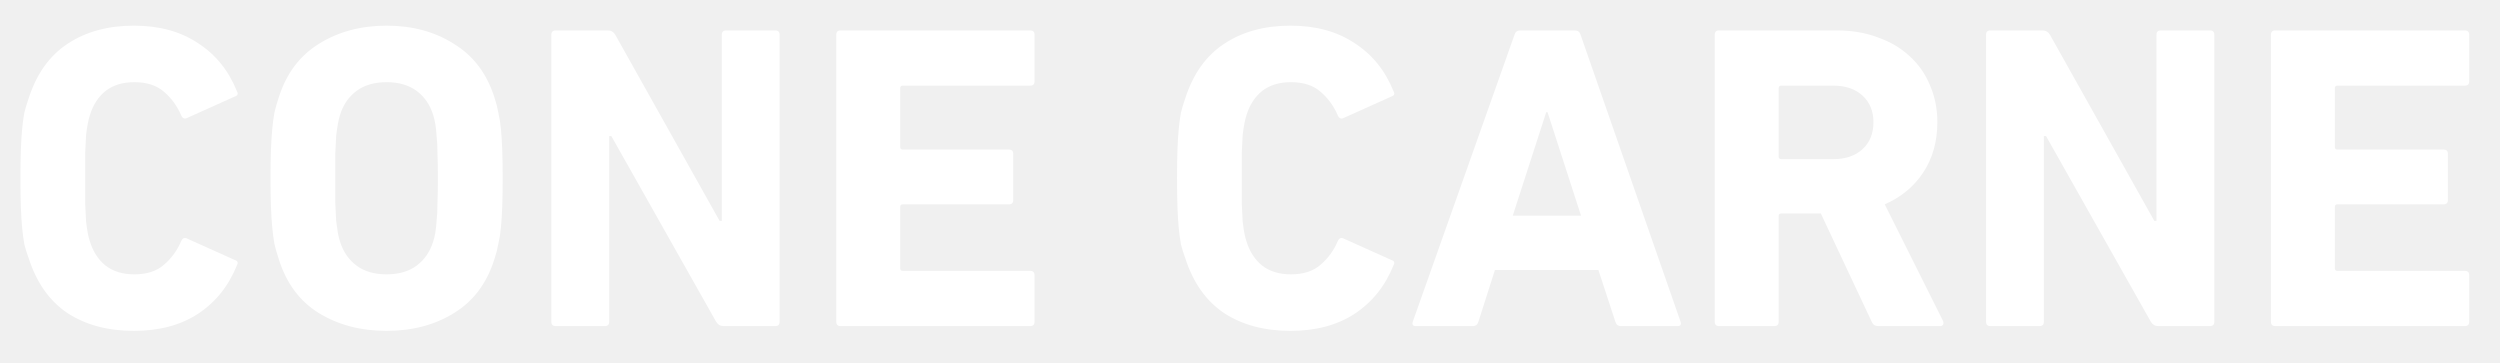
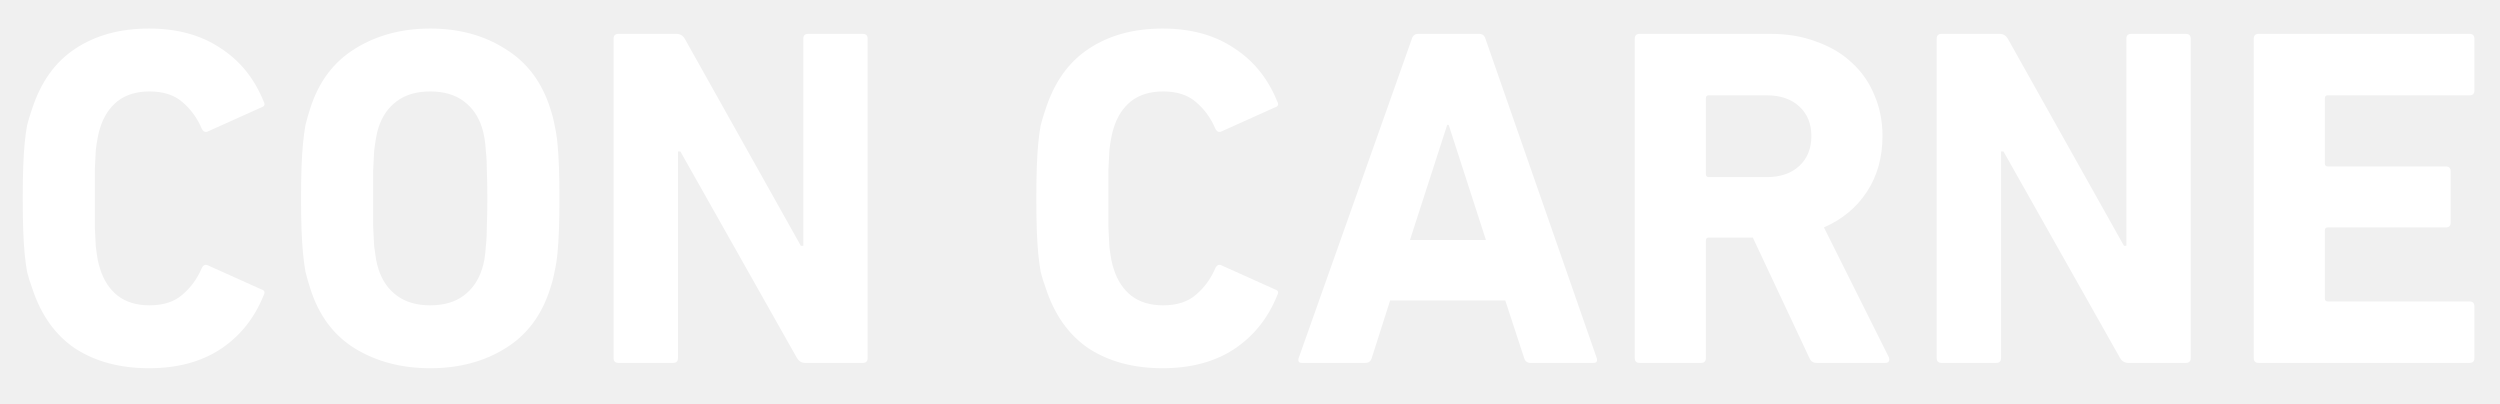
- <svg xmlns="http://www.w3.org/2000/svg" width="69" height="10" viewBox="0 0 69 10" fill="none">
-   <path d="M0.792 7.128C0.744 7 0.704 6.872 0.672 6.744C0.648 6.608 0.628 6.46 0.612 6.3C0.596 6.132 0.584 5.94 0.576 5.724C0.568 5.5 0.564 5.232 0.564 4.92C0.564 4.608 0.568 4.344 0.576 4.128C0.584 3.904 0.596 3.712 0.612 3.552C0.628 3.384 0.648 3.236 0.672 3.108C0.704 2.98 0.744 2.848 0.792 2.712C1.008 2.04 1.364 1.54 1.86 1.212C2.364 0.876 2.976 0.708 3.696 0.708C4.392 0.708 4.98 0.868 5.46 1.188C5.948 1.5 6.308 1.944 6.54 2.52C6.58 2.592 6.56 2.64 6.48 2.664L5.172 3.252C5.1 3.292 5.044 3.272 5.004 3.192C4.892 2.928 4.732 2.708 4.524 2.532C4.324 2.356 4.052 2.268 3.708 2.268C3.388 2.268 3.124 2.348 2.916 2.508C2.716 2.668 2.572 2.888 2.484 3.168C2.46 3.24 2.44 3.32 2.424 3.408C2.408 3.488 2.392 3.592 2.376 3.72C2.368 3.848 2.36 4.008 2.352 4.2C2.352 4.392 2.352 4.632 2.352 4.92C2.352 5.208 2.352 5.448 2.352 5.64C2.36 5.832 2.368 5.992 2.376 6.12C2.392 6.248 2.408 6.356 2.424 6.444C2.44 6.524 2.46 6.6 2.484 6.672C2.572 6.952 2.716 7.172 2.916 7.332C3.124 7.492 3.388 7.572 3.708 7.572C4.052 7.572 4.324 7.484 4.524 7.308C4.732 7.132 4.892 6.912 5.004 6.648C5.044 6.568 5.1 6.548 5.172 6.588L6.48 7.176C6.56 7.2 6.58 7.248 6.54 7.32C6.308 7.896 5.948 8.344 5.46 8.664C4.98 8.976 4.392 9.132 3.696 9.132C2.976 9.132 2.364 8.968 1.86 8.64C1.364 8.304 1.008 7.8 0.792 7.128ZM10.67 9.132C9.958 9.132 9.334 8.968 8.798 8.64C8.27 8.312 7.902 7.816 7.694 7.152C7.646 7.008 7.606 6.868 7.574 6.732C7.55 6.596 7.53 6.444 7.514 6.276C7.498 6.108 7.486 5.916 7.478 5.7C7.47 5.484 7.466 5.224 7.466 4.92C7.466 4.616 7.47 4.356 7.478 4.14C7.486 3.924 7.498 3.732 7.514 3.564C7.53 3.396 7.55 3.244 7.574 3.108C7.606 2.972 7.646 2.832 7.694 2.688C7.902 2.032 8.27 1.54 8.798 1.212C9.334 0.876 9.958 0.708 10.67 0.708C11.382 0.708 12.002 0.876 12.53 1.212C13.066 1.54 13.438 2.032 13.646 2.688C13.694 2.832 13.73 2.972 13.754 3.108C13.786 3.244 13.81 3.396 13.826 3.564C13.842 3.732 13.854 3.924 13.862 4.14C13.87 4.356 13.874 4.616 13.874 4.92C13.874 5.224 13.87 5.484 13.862 5.7C13.854 5.916 13.842 6.108 13.826 6.276C13.81 6.444 13.786 6.596 13.754 6.732C13.73 6.868 13.694 7.008 13.646 7.152C13.438 7.816 13.066 8.312 12.53 8.64C12.002 8.968 11.382 9.132 10.67 9.132ZM10.67 7.572C11.006 7.572 11.282 7.492 11.498 7.332C11.714 7.172 11.866 6.952 11.954 6.672C11.978 6.6 11.998 6.52 12.014 6.432C12.03 6.336 12.042 6.224 12.05 6.096C12.066 5.96 12.074 5.796 12.074 5.604C12.082 5.412 12.086 5.184 12.086 4.92C12.086 4.656 12.082 4.428 12.074 4.236C12.074 4.044 12.066 3.884 12.05 3.756C12.042 3.62 12.03 3.508 12.014 3.42C11.998 3.324 11.978 3.24 11.954 3.168C11.866 2.888 11.714 2.668 11.498 2.508C11.282 2.348 11.006 2.268 10.67 2.268C10.334 2.268 10.058 2.348 9.842 2.508C9.626 2.668 9.474 2.888 9.386 3.168C9.362 3.24 9.342 3.324 9.326 3.42C9.31 3.508 9.294 3.62 9.278 3.756C9.27 3.884 9.262 4.044 9.254 4.236C9.254 4.428 9.254 4.656 9.254 4.92C9.254 5.184 9.254 5.412 9.254 5.604C9.262 5.796 9.27 5.96 9.278 6.096C9.294 6.224 9.31 6.336 9.326 6.432C9.342 6.52 9.362 6.6 9.386 6.672C9.474 6.952 9.626 7.172 9.842 7.332C10.058 7.492 10.334 7.572 10.67 7.572ZM15.217 0.96C15.217 0.88 15.258 0.84 15.338 0.84H16.777C16.866 0.84 16.933 0.88 16.982 0.96L19.861 6.096H19.922V0.96C19.922 0.88 19.962 0.84 20.041 0.84H21.398C21.477 0.84 21.517 0.88 21.517 0.96V8.88C21.517 8.96 21.477 9 21.398 9H19.97C19.881 9 19.814 8.96 19.765 8.88L16.873 3.756H16.814V8.88C16.814 8.96 16.773 9 16.694 9H15.338C15.258 9 15.217 8.96 15.217 8.88V0.96ZM23.081 0.96C23.081 0.88 23.121 0.84 23.201 0.84H28.433C28.513 0.84 28.553 0.88 28.553 0.96V2.244C28.553 2.324 28.513 2.364 28.433 2.364H24.917C24.869 2.364 24.845 2.388 24.845 2.436V4.056C24.845 4.104 24.869 4.128 24.917 4.128H27.845C27.925 4.128 27.965 4.168 27.965 4.248V5.52C27.965 5.6 27.925 5.64 27.845 5.64H24.917C24.869 5.64 24.845 5.664 24.845 5.712V7.404C24.845 7.452 24.869 7.476 24.917 7.476H28.433C28.513 7.476 28.553 7.516 28.553 7.596V8.88C28.553 8.96 28.513 9 28.433 9H23.201C23.121 9 23.081 8.96 23.081 8.88V0.96ZM32.714 7.128C32.666 7 32.626 6.872 32.594 6.744C32.57 6.608 32.55 6.46 32.534 6.3C32.518 6.132 32.506 5.94 32.498 5.724C32.49 5.5 32.486 5.232 32.486 4.92C32.486 4.608 32.49 4.344 32.498 4.128C32.506 3.904 32.518 3.712 32.534 3.552C32.55 3.384 32.57 3.236 32.594 3.108C32.626 2.98 32.666 2.848 32.714 2.712C32.93 2.04 33.286 1.54 33.782 1.212C34.286 0.876 34.898 0.708 35.618 0.708C36.314 0.708 36.902 0.868 37.382 1.188C37.87 1.5 38.23 1.944 38.462 2.52C38.502 2.592 38.482 2.64 38.402 2.664L37.094 3.252C37.022 3.292 36.966 3.272 36.926 3.192C36.814 2.928 36.654 2.708 36.446 2.532C36.246 2.356 35.974 2.268 35.63 2.268C35.31 2.268 35.046 2.348 34.838 2.508C34.638 2.668 34.494 2.888 34.406 3.168C34.382 3.24 34.362 3.32 34.346 3.408C34.33 3.488 34.314 3.592 34.298 3.72C34.29 3.848 34.282 4.008 34.274 4.2C34.274 4.392 34.274 4.632 34.274 4.92C34.274 5.208 34.274 5.448 34.274 5.64C34.282 5.832 34.29 5.992 34.298 6.12C34.314 6.248 34.33 6.356 34.346 6.444C34.362 6.524 34.382 6.6 34.406 6.672C34.494 6.952 34.638 7.172 34.838 7.332C35.046 7.492 35.31 7.572 35.63 7.572C35.974 7.572 36.246 7.484 36.446 7.308C36.654 7.132 36.814 6.912 36.926 6.648C36.966 6.568 37.022 6.548 37.094 6.588L38.402 7.176C38.482 7.2 38.502 7.248 38.462 7.32C38.23 7.896 37.87 8.344 37.382 8.664C36.902 8.976 36.314 9.132 35.618 9.132C34.898 9.132 34.286 8.968 33.782 8.64C33.286 8.304 32.93 7.8 32.714 7.128ZM41.8 0.96C41.824 0.88 41.876 0.84 41.956 0.84H43.468C43.548 0.84 43.6 0.88 43.624 0.96L46.384 8.88C46.408 8.96 46.38 9 46.3 9H44.74C44.66 9 44.608 8.96 44.584 8.88L44.116 7.452H41.26L40.804 8.88C40.78 8.96 40.728 9 40.648 9H39.076C38.996 9 38.968 8.96 38.992 8.88L41.8 0.96ZM43.636 5.952L42.712 3.096H42.676L41.752 5.952H43.636ZM51.839 9C51.751 9 51.691 8.96 51.659 8.88L50.255 5.892H49.163C49.115 5.892 49.091 5.916 49.091 5.964V8.88C49.091 8.96 49.051 9 48.971 9H47.447C47.367 9 47.327 8.96 47.327 8.88V0.96C47.327 0.88 47.367 0.84 47.447 0.84H50.699C51.115 0.84 51.491 0.904 51.827 1.032C52.171 1.152 52.463 1.324 52.703 1.548C52.951 1.772 53.139 2.04 53.267 2.352C53.403 2.664 53.471 3.004 53.471 3.372C53.471 3.9 53.343 4.36 53.087 4.752C52.831 5.144 52.475 5.44 52.019 5.64L53.627 8.856C53.643 8.896 53.643 8.932 53.627 8.964C53.611 8.988 53.583 9 53.543 9H51.839ZM50.603 4.392C50.939 4.392 51.207 4.3 51.407 4.116C51.607 3.932 51.707 3.684 51.707 3.372C51.707 3.068 51.607 2.824 51.407 2.64C51.207 2.456 50.939 2.364 50.603 2.364H49.163C49.115 2.364 49.091 2.388 49.091 2.436V4.32C49.091 4.368 49.115 4.392 49.163 4.392H50.603ZM54.815 0.96C54.815 0.88 54.855 0.84 54.935 0.84H56.375C56.463 0.84 56.531 0.88 56.579 0.96L59.459 6.096H59.519V0.96C59.519 0.88 59.559 0.84 59.639 0.84H60.995C61.075 0.84 61.115 0.88 61.115 0.96V8.88C61.115 8.96 61.075 9 60.995 9H59.567C59.479 9 59.411 8.96 59.363 8.88L56.471 3.756H56.411V8.88C56.411 8.96 56.371 9 56.291 9H54.935C54.855 9 54.815 8.96 54.815 8.88V0.96ZM62.678 0.96C62.678 0.88 62.718 0.84 62.798 0.84H68.03C68.11 0.84 68.15 0.88 68.15 0.96V2.244C68.15 2.324 68.11 2.364 68.03 2.364H64.514C64.466 2.364 64.442 2.388 64.442 2.436V4.056C64.442 4.104 64.466 4.128 64.514 4.128H67.442C67.522 4.128 67.562 4.168 67.562 4.248V5.52C67.562 5.6 67.522 5.64 67.442 5.64H64.514C64.466 5.64 64.442 5.664 64.442 5.712V7.404C64.442 7.452 64.466 7.476 64.514 7.476H68.03C68.11 7.476 68.15 7.516 68.15 7.596V8.88C68.15 8.96 68.11 9 68.03 9H62.798C62.718 9 62.678 8.96 62.678 8.88V0.96Z" fill="white" />
+ <svg xmlns="http://www.w3.org/2000/svg" width="62" height="10" viewBox="0 0 62 10" fill="none">
+   <path d="M0.792 7.128C0.744 7 0.704 6.872 0.672 6.744C0.648 6.608 0.628 6.46 0.612 6.3C0.596 6.132 0.584 5.94 0.576 5.724C0.568 5.5 0.564 5.232 0.564 4.92C0.564 4.608 0.568 4.344 0.576 4.128C0.584 3.904 0.596 3.712 0.612 3.552C0.628 3.384 0.648 3.236 0.672 3.108C0.704 2.98 0.744 2.848 0.792 2.712C1.008 2.04 1.364 1.54 1.86 1.212C2.364 0.876 2.976 0.708 3.696 0.708C4.392 0.708 4.98 0.868 5.46 1.188C5.948 1.5 6.308 1.944 6.54 2.52C6.58 2.592 6.56 2.64 6.48 2.664L5.172 3.252C5.1 3.292 5.044 3.272 5.004 3.192C4.892 2.928 4.732 2.708 4.524 2.532C4.324 2.356 4.052 2.268 3.708 2.268C3.388 2.268 3.124 2.348 2.916 2.508C2.716 2.668 2.572 2.888 2.484 3.168C2.46 3.24 2.44 3.32 2.424 3.408C2.408 3.488 2.392 3.592 2.376 3.72C2.368 3.848 2.36 4.008 2.352 4.2C2.352 4.392 2.352 4.632 2.352 4.92C2.352 5.208 2.352 5.448 2.352 5.64C2.36 5.832 2.368 5.992 2.376 6.12C2.392 6.248 2.408 6.356 2.424 6.444C2.44 6.524 2.46 6.6 2.484 6.672C2.572 6.952 2.716 7.172 2.916 7.332C3.124 7.492 3.388 7.572 3.708 7.572C4.052 7.572 4.324 7.484 4.524 7.308C4.732 7.132 4.892 6.912 5.004 6.648C5.044 6.568 5.1 6.548 5.172 6.588L6.48 7.176C6.56 7.2 6.58 7.248 6.54 7.32C6.308 7.896 5.948 8.344 5.46 8.664C4.98 8.976 4.392 9.132 3.696 9.132C2.976 9.132 2.364 8.968 1.86 8.64C1.364 8.304 1.008 7.8 0.792 7.128ZM10.67 9.132C9.958 9.132 9.334 8.968 8.798 8.64C8.27 8.312 7.902 7.816 7.694 7.152C7.646 7.008 7.606 6.868 7.574 6.732C7.55 6.596 7.53 6.444 7.514 6.276C7.498 6.108 7.486 5.916 7.478 5.7C7.47 5.484 7.466 5.224 7.466 4.92C7.466 4.616 7.47 4.356 7.478 4.14C7.486 3.924 7.498 3.732 7.514 3.564C7.53 3.396 7.55 3.244 7.574 3.108C7.606 2.972 7.646 2.832 7.694 2.688C7.902 2.032 8.27 1.54 8.798 1.212C9.334 0.876 9.958 0.708 10.67 0.708C11.382 0.708 12.002 0.876 12.53 1.212C13.066 1.54 13.438 2.032 13.646 2.688C13.694 2.832 13.73 2.972 13.754 3.108C13.786 3.244 13.81 3.396 13.826 3.564C13.842 3.732 13.854 3.924 13.862 4.14C13.87 4.356 13.874 4.616 13.874 4.92C13.874 5.224 13.87 5.484 13.862 5.7C13.854 5.916 13.842 6.108 13.826 6.276C13.81 6.444 13.786 6.596 13.754 6.732C13.73 6.868 13.694 7.008 13.646 7.152C13.438 7.816 13.066 8.312 12.53 8.64C12.002 8.968 11.382 9.132 10.67 9.132ZM10.67 7.572C11.006 7.572 11.282 7.492 11.498 7.332C11.714 7.172 11.866 6.952 11.954 6.672C11.978 6.6 11.998 6.52 12.014 6.432C12.03 6.336 12.042 6.224 12.05 6.096C12.066 5.96 12.074 5.796 12.074 5.604C12.082 5.412 12.086 5.184 12.086 4.92C12.086 4.656 12.082 4.428 12.074 4.236C12.074 4.044 12.066 3.884 12.05 3.756C12.042 3.62 12.03 3.508 12.014 3.42C11.998 3.324 11.978 3.24 11.954 3.168C11.866 2.888 11.714 2.668 11.498 2.508C11.282 2.348 11.006 2.268 10.67 2.268C10.334 2.268 10.058 2.348 9.842 2.508C9.626 2.668 9.474 2.888 9.386 3.168C9.362 3.24 9.342 3.324 9.326 3.42C9.31 3.508 9.294 3.62 9.278 3.756C9.27 3.884 9.262 4.044 9.254 4.236C9.254 4.428 9.254 4.656 9.254 4.92C9.254 5.184 9.254 5.412 9.254 5.604C9.262 5.796 9.27 5.96 9.278 6.096C9.294 6.224 9.31 6.336 9.326 6.432C9.342 6.52 9.362 6.6 9.386 6.672C9.474 6.952 9.626 7.172 9.842 7.332C10.058 7.492 10.334 7.572 10.67 7.572ZM15.217 0.96C15.217 0.88 15.258 0.84 15.338 0.84H16.777C16.866 0.84 16.933 0.88 16.982 0.96L19.861 6.096H19.922V0.96C19.922 0.88 19.962 0.84 20.041 0.84H21.398C21.477 0.84 21.517 0.88 21.517 0.96V8.88C21.517 8.96 21.477 9 21.398 9H19.97C19.881 9 19.814 8.96 19.765 8.88L16.873 3.756H16.814V8.88C16.814 8.96 16.773 9 16.694 9H15.338C15.258 9 15.217 8.96 15.217 8.88V0.96ZM25.929 7.128C25.881 7 25.841 6.872 25.809 6.744C25.785 6.608 25.765 6.46 25.749 6.3C25.733 6.132 25.721 5.94 25.713 5.724C25.705 5.5 25.701 5.232 25.701 4.92C25.701 4.608 25.705 4.344 25.713 4.128C25.721 3.904 25.733 3.712 25.749 3.552C25.765 3.384 25.785 3.236 25.809 3.108C25.841 2.98 25.881 2.848 25.929 2.712C26.145 2.04 26.501 1.54 26.997 1.212C27.501 0.876 28.113 0.708 28.833 0.708C29.529 0.708 30.117 0.868 30.597 1.188C31.085 1.5 31.445 1.944 31.677 2.52C31.717 2.592 31.697 2.64 31.617 2.664L30.309 3.252C30.237 3.292 30.181 3.272 30.141 3.192C30.029 2.928 29.869 2.708 29.661 2.532C29.461 2.356 29.189 2.268 28.845 2.268C28.525 2.268 28.261 2.348 28.053 2.508C27.853 2.668 27.709 2.888 27.621 3.168C27.597 3.24 27.577 3.32 27.561 3.408C27.545 3.488 27.529 3.592 27.513 3.72C27.505 3.848 27.497 4.008 27.489 4.2C27.489 4.392 27.489 4.632 27.489 4.92C27.489 5.208 27.489 5.448 27.489 5.64C27.497 5.832 27.505 5.992 27.513 6.12C27.529 6.248 27.545 6.356 27.561 6.444C27.577 6.524 27.597 6.6 27.621 6.672C27.709 6.952 27.853 7.172 28.053 7.332C28.261 7.492 28.525 7.572 28.845 7.572C29.189 7.572 29.461 7.484 29.661 7.308C29.869 7.132 30.029 6.912 30.141 6.648C30.181 6.568 30.237 6.548 30.309 6.588L31.617 7.176C31.697 7.2 31.717 7.248 31.677 7.32C31.445 7.896 31.085 8.344 30.597 8.664C30.117 8.976 29.529 9.132 28.833 9.132C28.113 9.132 27.501 8.968 26.997 8.64C26.501 8.304 26.145 7.8 25.929 7.128ZM35.015 0.96C35.039 0.88 35.091 0.84 35.171 0.84H36.683C36.763 0.84 36.815 0.88 36.839 0.96L39.599 8.88C39.623 8.96 39.595 9 39.515 9H37.955C37.875 9 37.823 8.96 37.799 8.88L37.331 7.452H34.475L34.019 8.88C33.995 8.96 33.943 9 33.863 9H32.291C32.211 9 32.183 8.96 32.207 8.88L35.015 0.96ZM36.851 5.952L35.927 3.096H35.891L34.967 5.952H36.851ZM45.054 9C44.966 9 44.906 8.96 44.874 8.88L43.47 5.892H42.378C42.33 5.892 42.306 5.916 42.306 5.964V8.88C42.306 8.96 42.266 9 42.186 9H40.662C40.582 9 40.542 8.96 40.542 8.88V0.96C40.542 0.88 40.582 0.84 40.662 0.84H43.914C44.33 0.84 44.706 0.904 45.042 1.032C45.386 1.152 45.678 1.324 45.918 1.548C46.166 1.772 46.354 2.04 46.482 2.352C46.618 2.664 46.686 3.004 46.686 3.372C46.686 3.9 46.558 4.36 46.302 4.752C46.046 5.144 45.69 5.44 45.234 5.64L46.842 8.856C46.858 8.896 46.858 8.932 46.842 8.964C46.826 8.988 46.798 9 46.758 9H45.054ZM43.818 4.392C44.154 4.392 44.422 4.3 44.622 4.116C44.822 3.932 44.922 3.684 44.922 3.372C44.922 3.068 44.822 2.824 44.622 2.64C44.422 2.456 44.154 2.364 43.818 2.364H42.378C42.33 2.364 42.306 2.388 42.306 2.436V4.32C42.306 4.368 42.33 4.392 42.378 4.392H43.818ZM48.03 0.96C48.03 0.88 48.07 0.84 48.15 0.84H49.59C49.678 0.84 49.746 0.88 49.794 0.96L52.674 6.096H52.734V0.96C52.734 0.88 52.774 0.84 52.854 0.84H54.21C54.29 0.84 54.33 0.88 54.33 0.96V8.88C54.33 8.96 54.29 9 54.21 9H52.782C52.694 9 52.626 8.96 52.578 8.88L49.686 3.756H49.626V8.88C49.626 8.96 49.586 9 49.506 9H48.15C48.07 9 48.03 8.96 48.03 8.88V0.96ZM55.893 0.96C55.893 0.88 55.933 0.84 56.013 0.84H61.245C61.325 0.84 61.365 0.88 61.365 0.96V2.244C61.365 2.324 61.325 2.364 61.245 2.364H57.729C57.681 2.364 57.657 2.388 57.657 2.436V4.056C57.657 4.104 57.681 4.128 57.729 4.128H60.657C60.737 4.128 60.777 4.168 60.777 4.248V5.52C60.777 5.6 60.737 5.64 60.657 5.64H57.729C57.681 5.64 57.657 5.664 57.657 5.712V7.404C57.657 7.452 57.681 7.476 57.729 7.476H61.245C61.325 7.476 61.365 7.516 61.365 7.596V8.88C61.365 8.96 61.325 9 61.245 9H56.013C55.933 9 55.893 8.96 55.893 8.88V0.96Z" fill="white" />
</svg>
